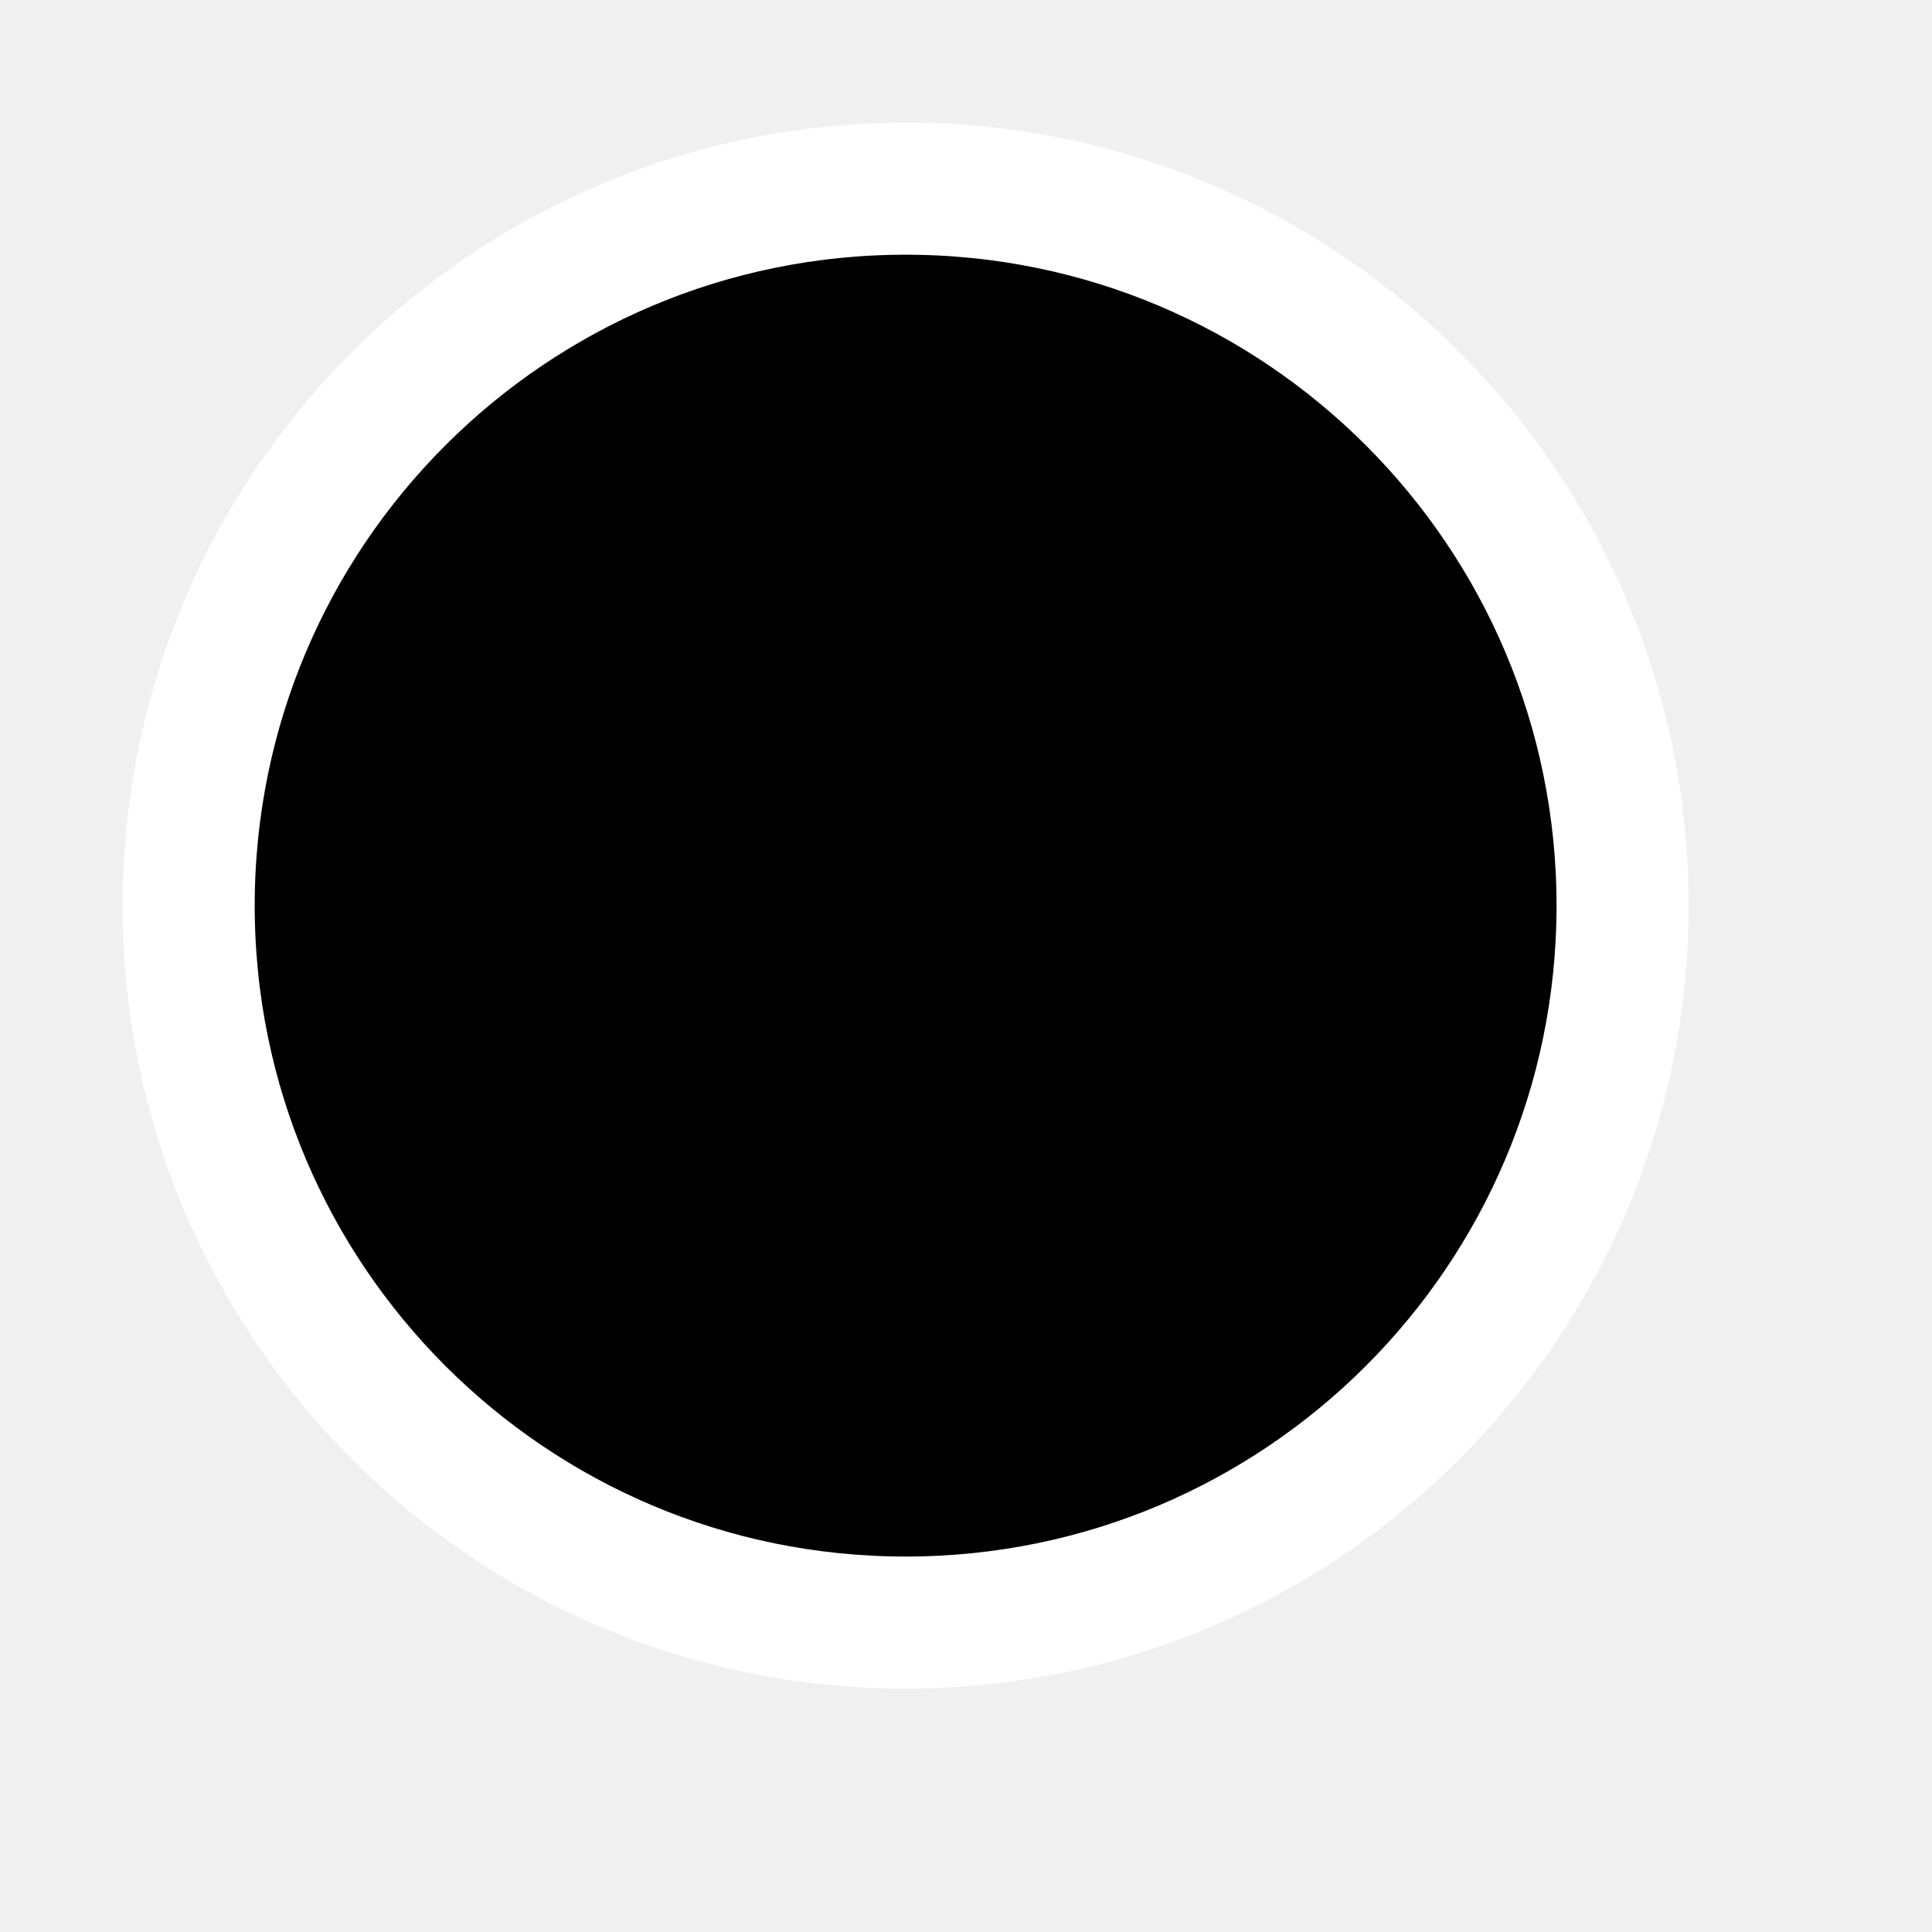
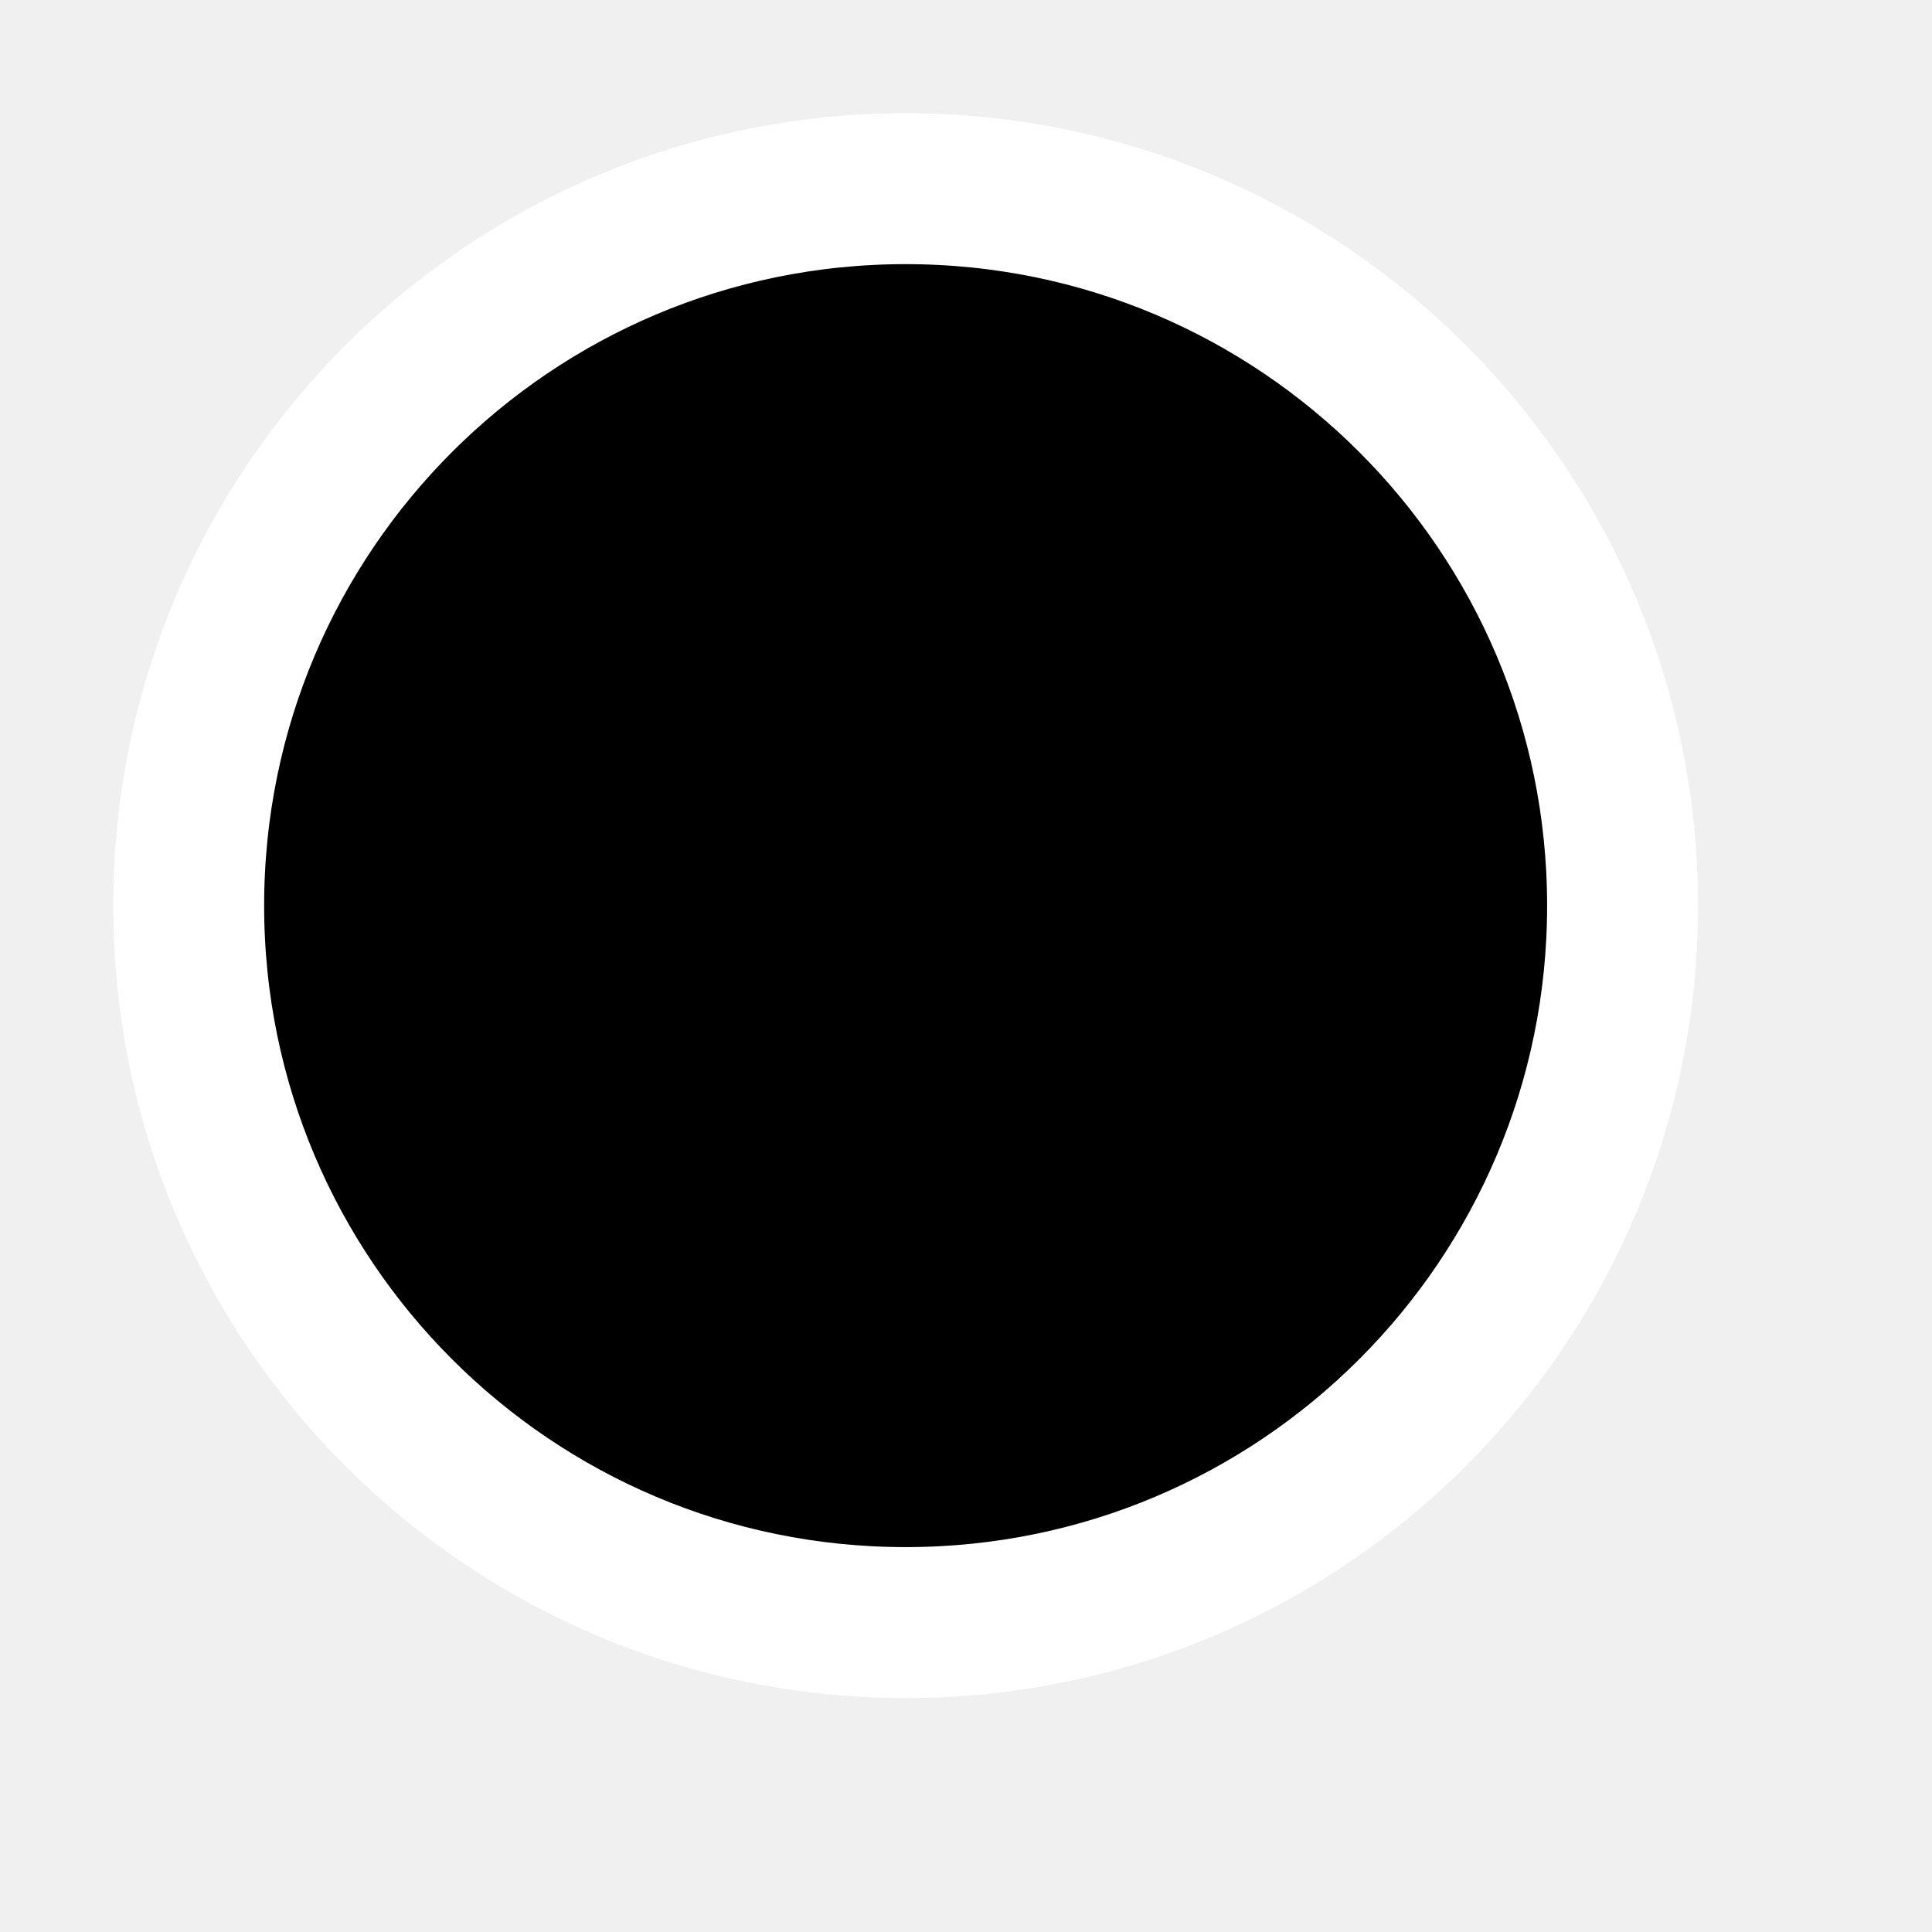
<svg xmlns="http://www.w3.org/2000/svg" width="48pt" height="48pt" id="svg2">
  <defs id="defs4" />
  <g id="layer1">
    <rect style="fill:none;fill-opacity:1;fill-rule:nonzero;stroke:none;stroke-width:9.375;stroke-linecap:round;stroke-linejoin:round;stroke-miterlimit:4;stroke-dasharray:none;stroke-dashoffset:0;stroke-opacity:1;display:none" id="rect1306" width="48pt" height="48pt" x="0" y="0" />
-     <path style="fill:#000000;fill-opacity:1;fill-rule:evenodd;stroke:#ffffff;stroke-width:4.375;stroke-linecap:butt;stroke-linejoin:miter;stroke-opacity:1;stroke-miterlimit:4;stroke-dasharray:none" id="path12085" d="M 53.75 30 A 23.75 23.75 0 1 1  6.25,30 A 23.75 23.75 0 1 1  53.75 30 z" />
+     <path style="fill:#000000;fill-opacity:1;fill-rule:evenodd;stroke:#ffffff;stroke-width:5;stroke-linecap:butt;stroke-linejoin:miter;stroke-opacity:1;stroke-miterlimit:4;stroke-dasharray:none" id="path12085" d="M 53.75 30 A 23.75 23.75 0 1 1  6.25,30 A 23.75 23.75 0 1 1  53.75 30 z" />
  </g>
</svg>
